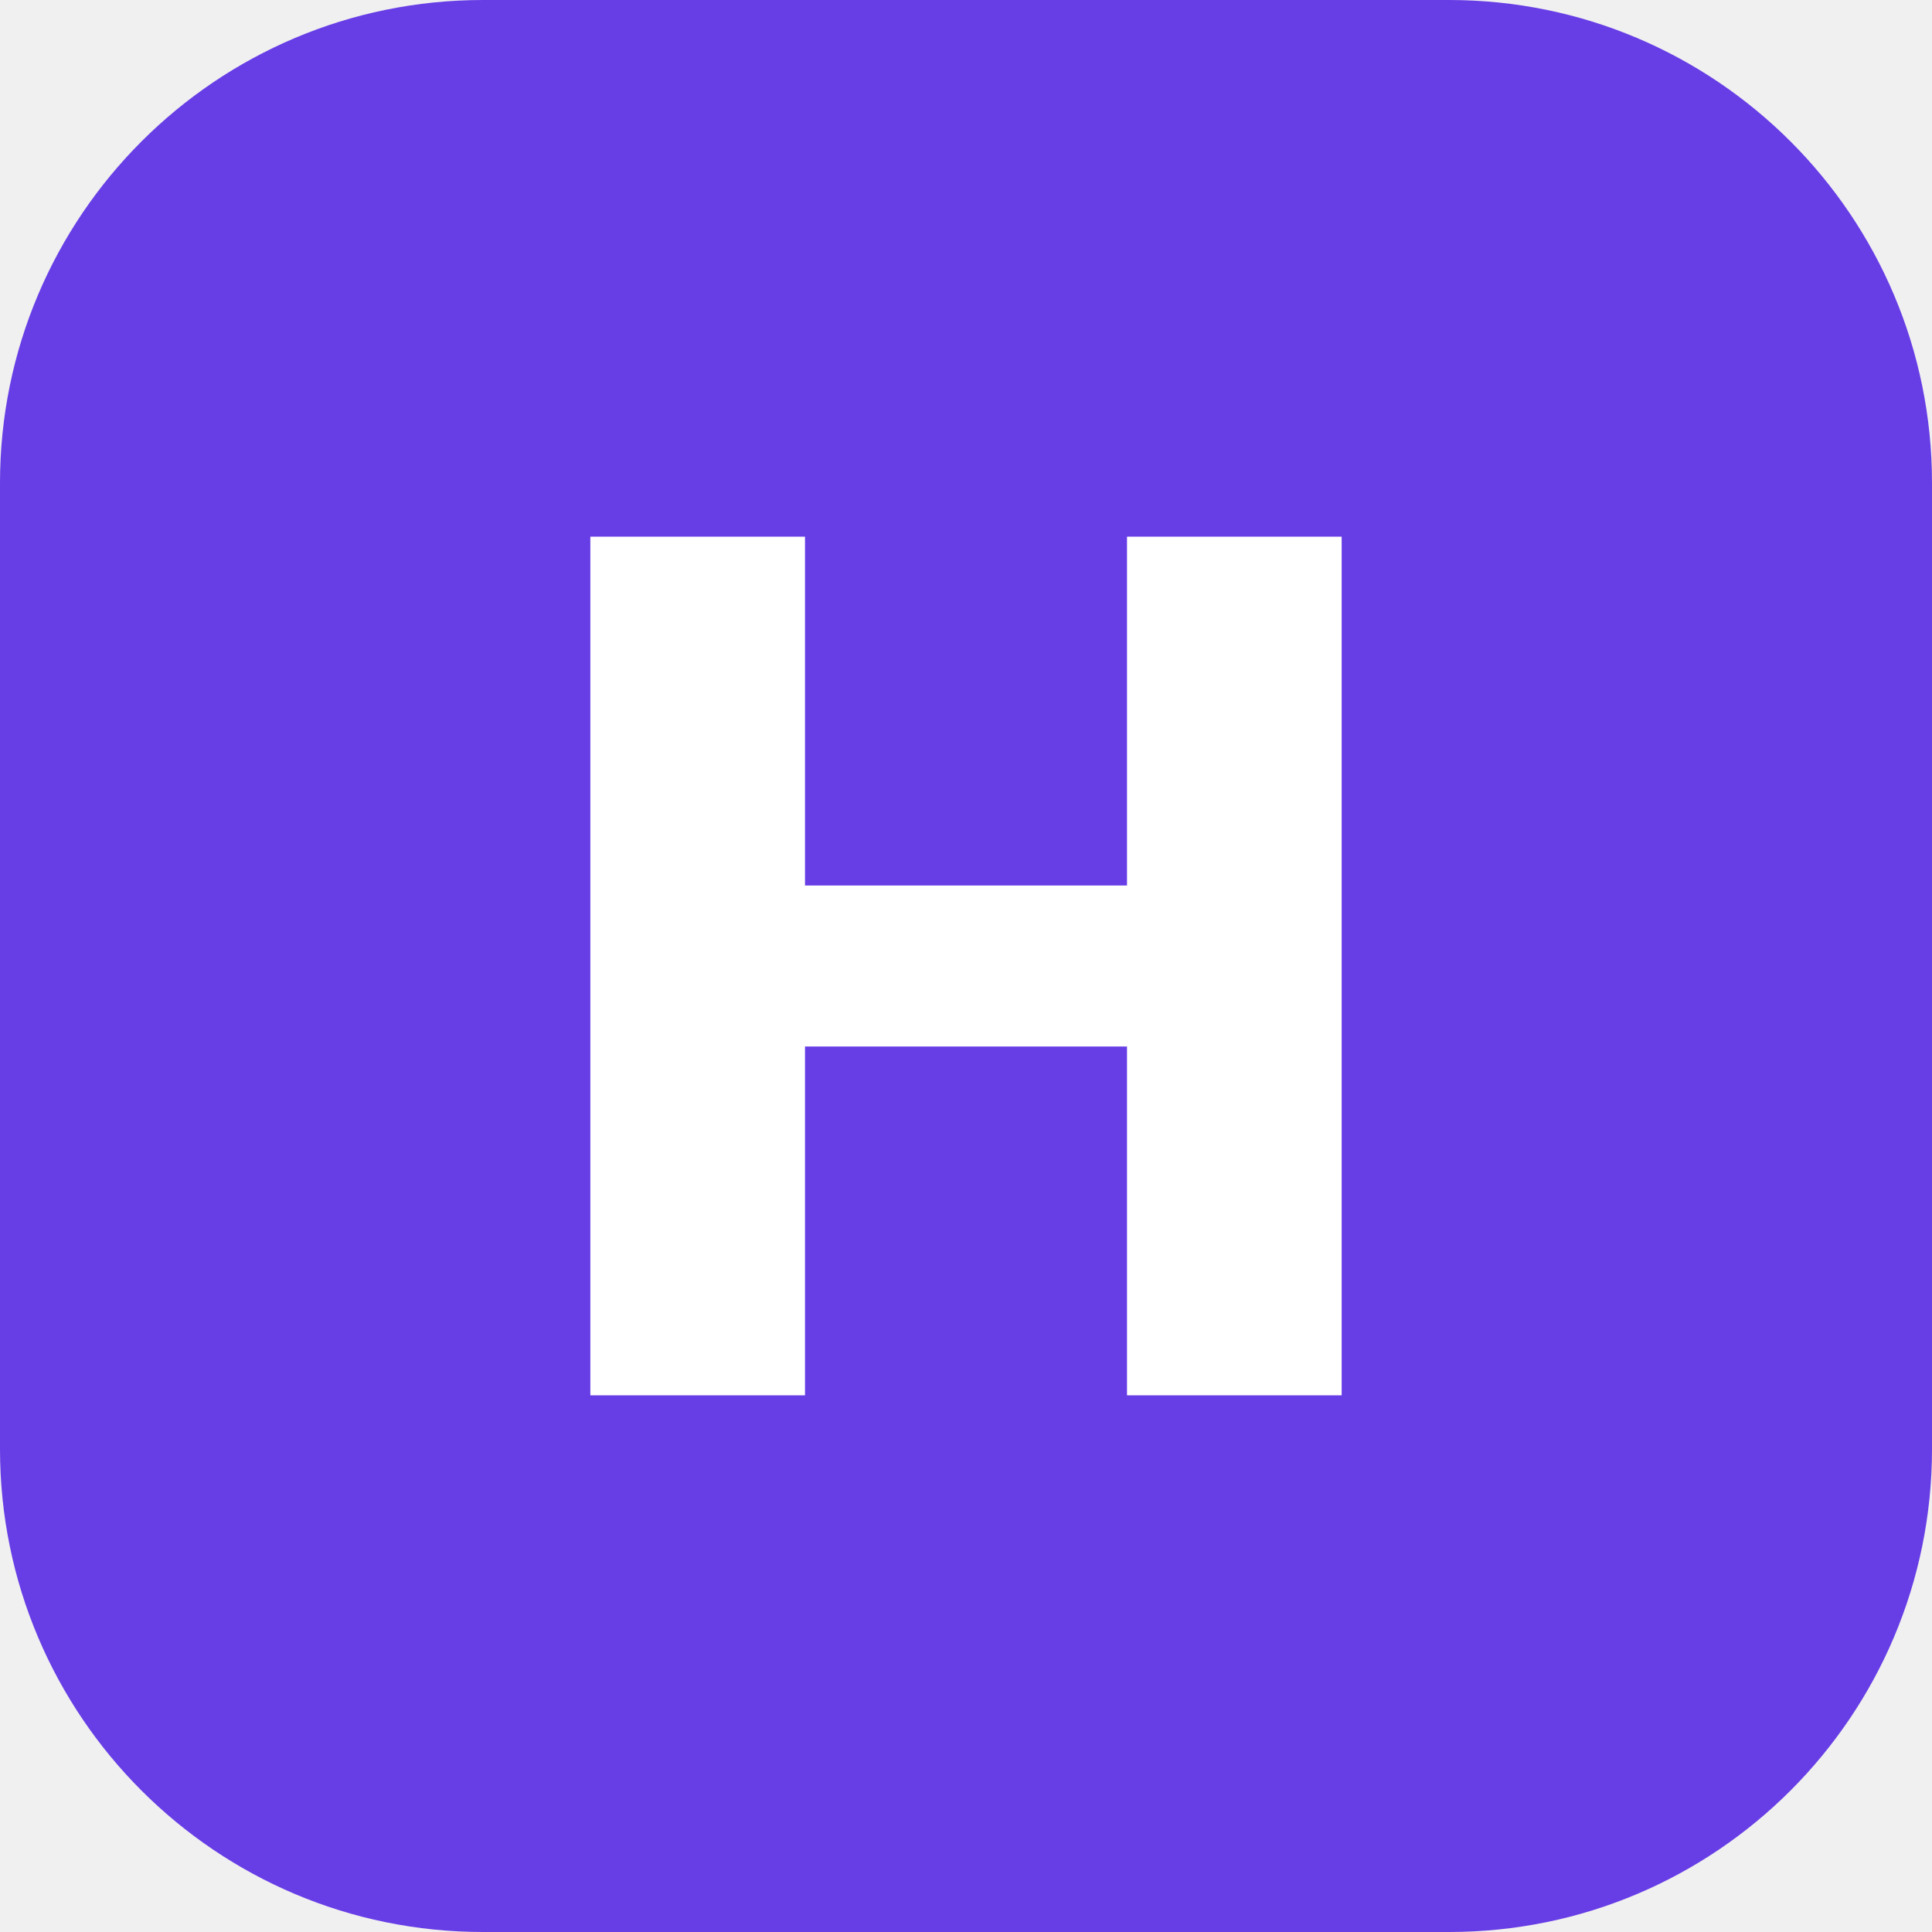
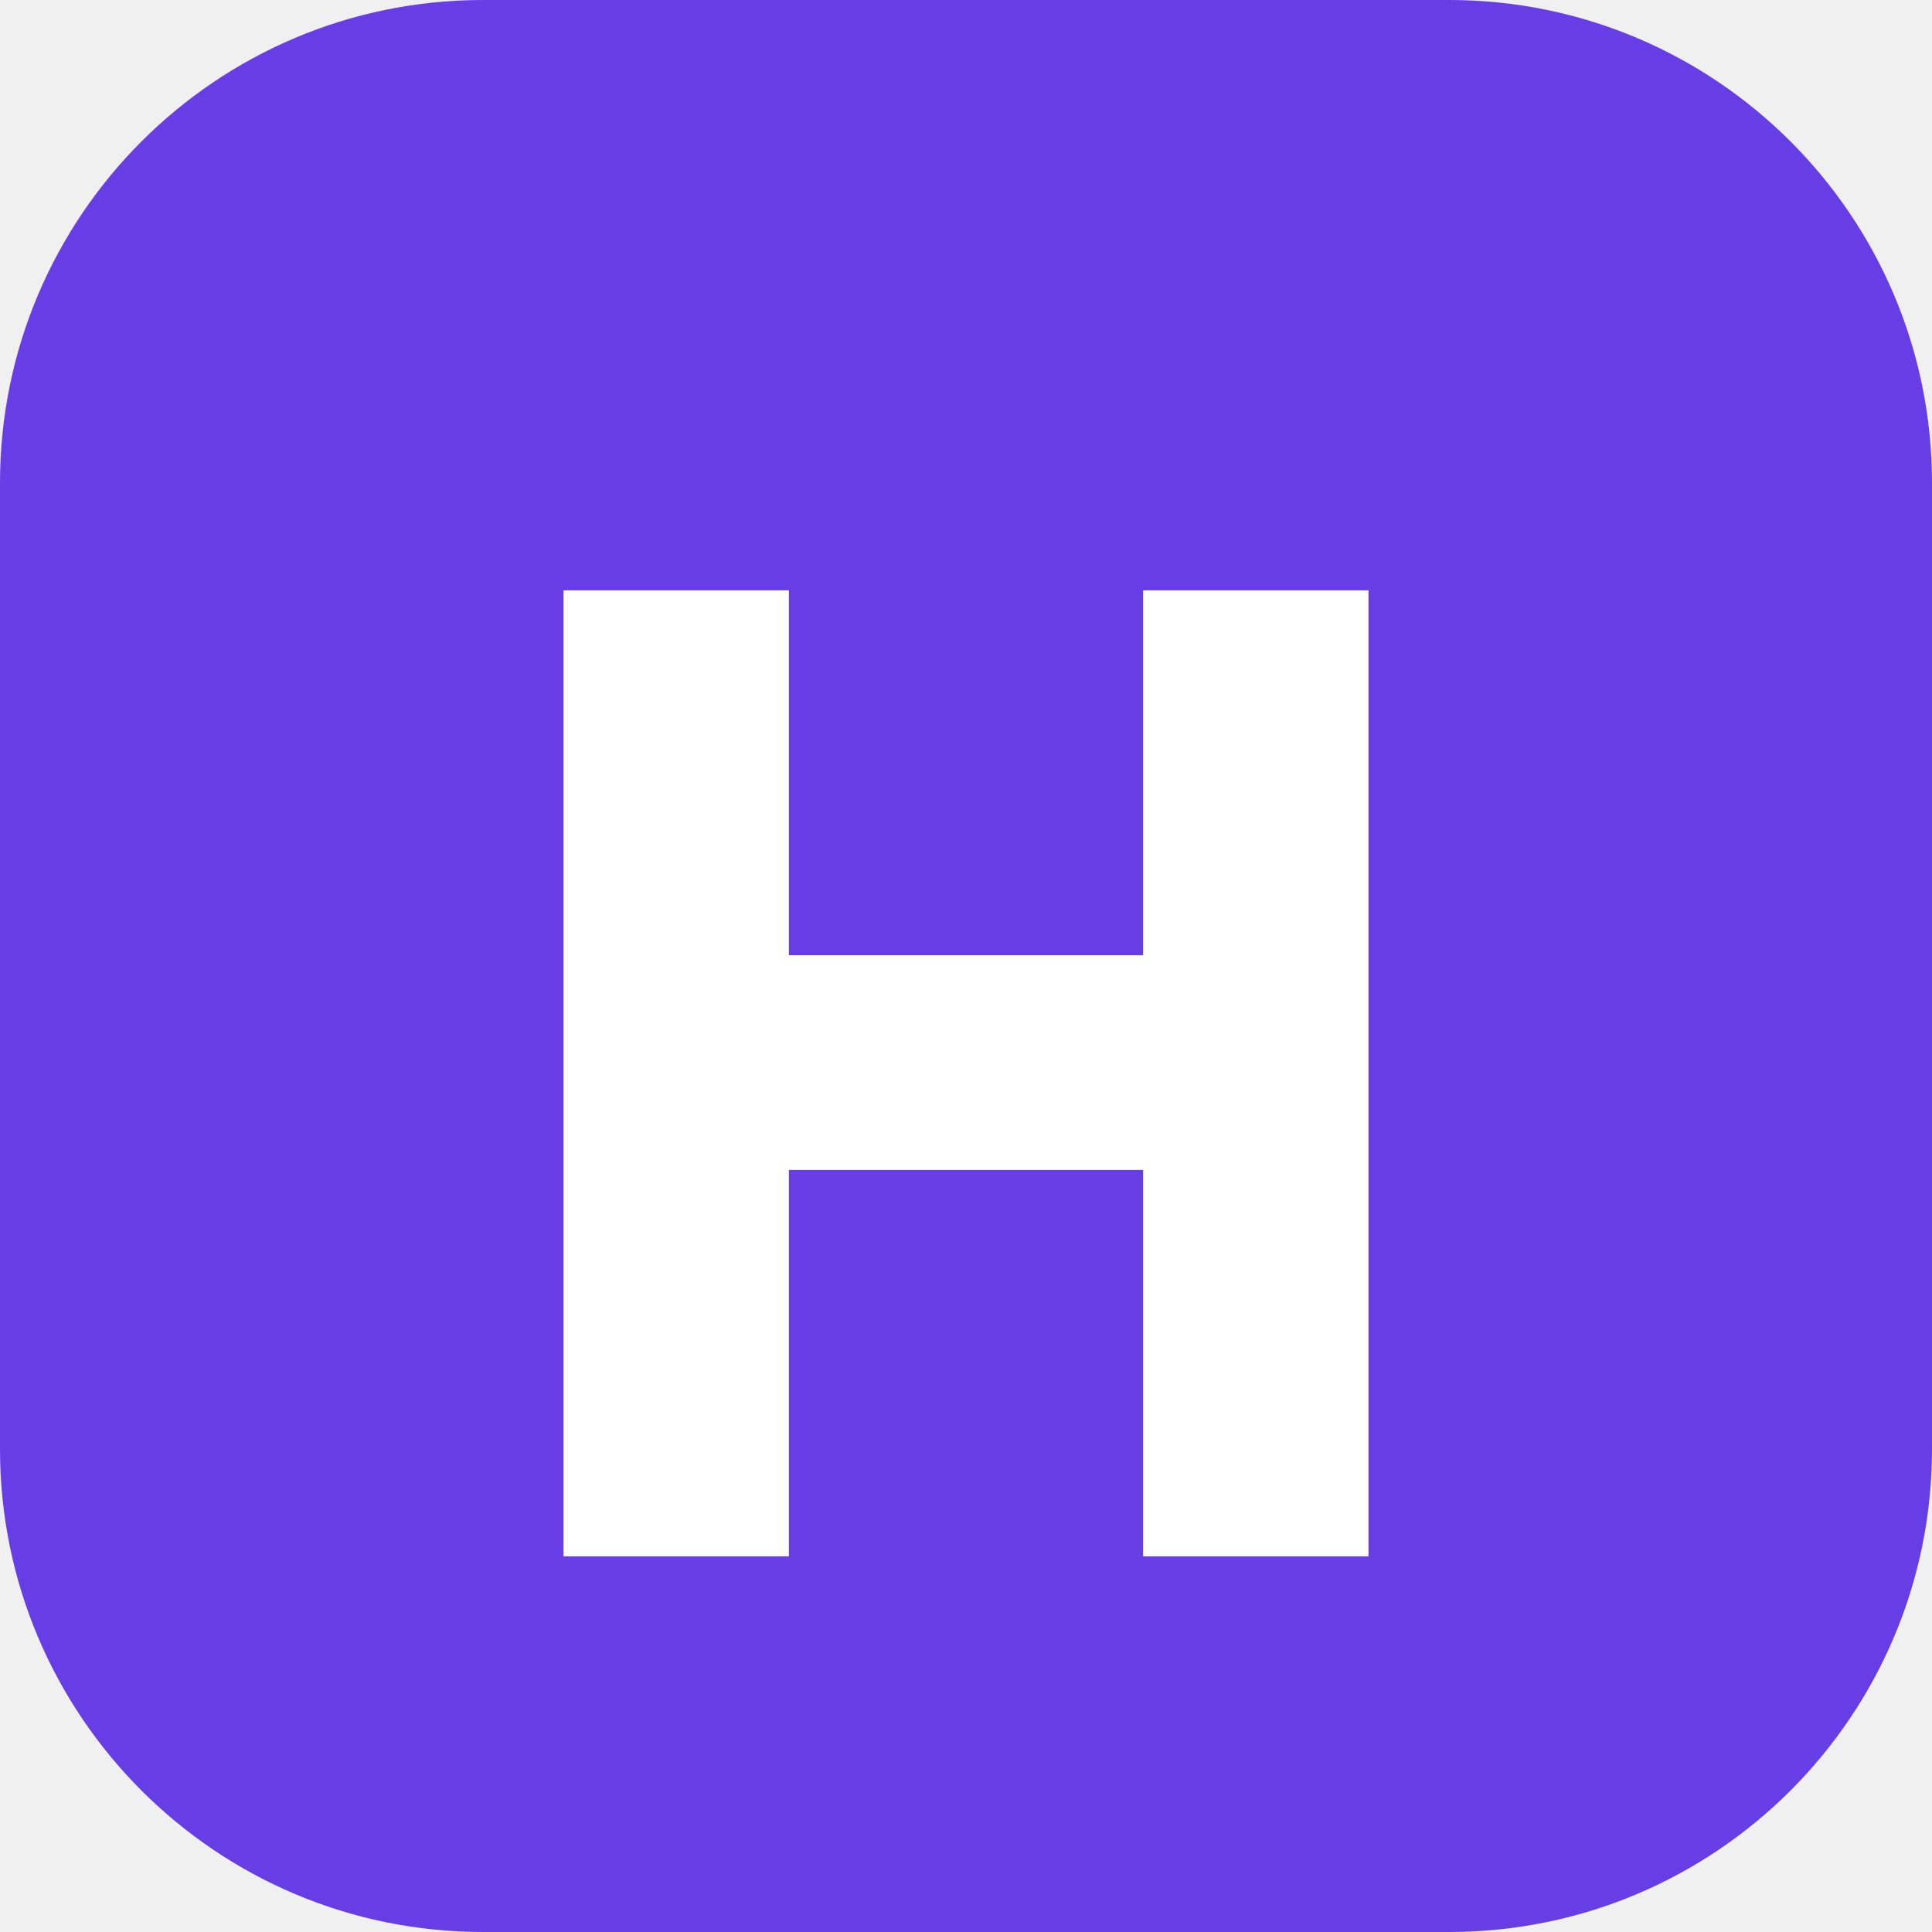
<svg xmlns="http://www.w3.org/2000/svg" viewBox="0 0 36 36" fill="none" role="img" aria-label="Hostinger">
  <rect width="36" height="36" rx="9" fill="#673DE6" />
-   <path fill="#fff" d="M11 10h4v6.5h6V10h4v16h-4v-6.5h-6V26h-4V10z" />
+   <path fill="#fff" d="M10.5 11h4.2v6.8h6.6V11H25.5v18h-4.2v-7.2h-6.6V29h-4.2V11z" />
</svg>
